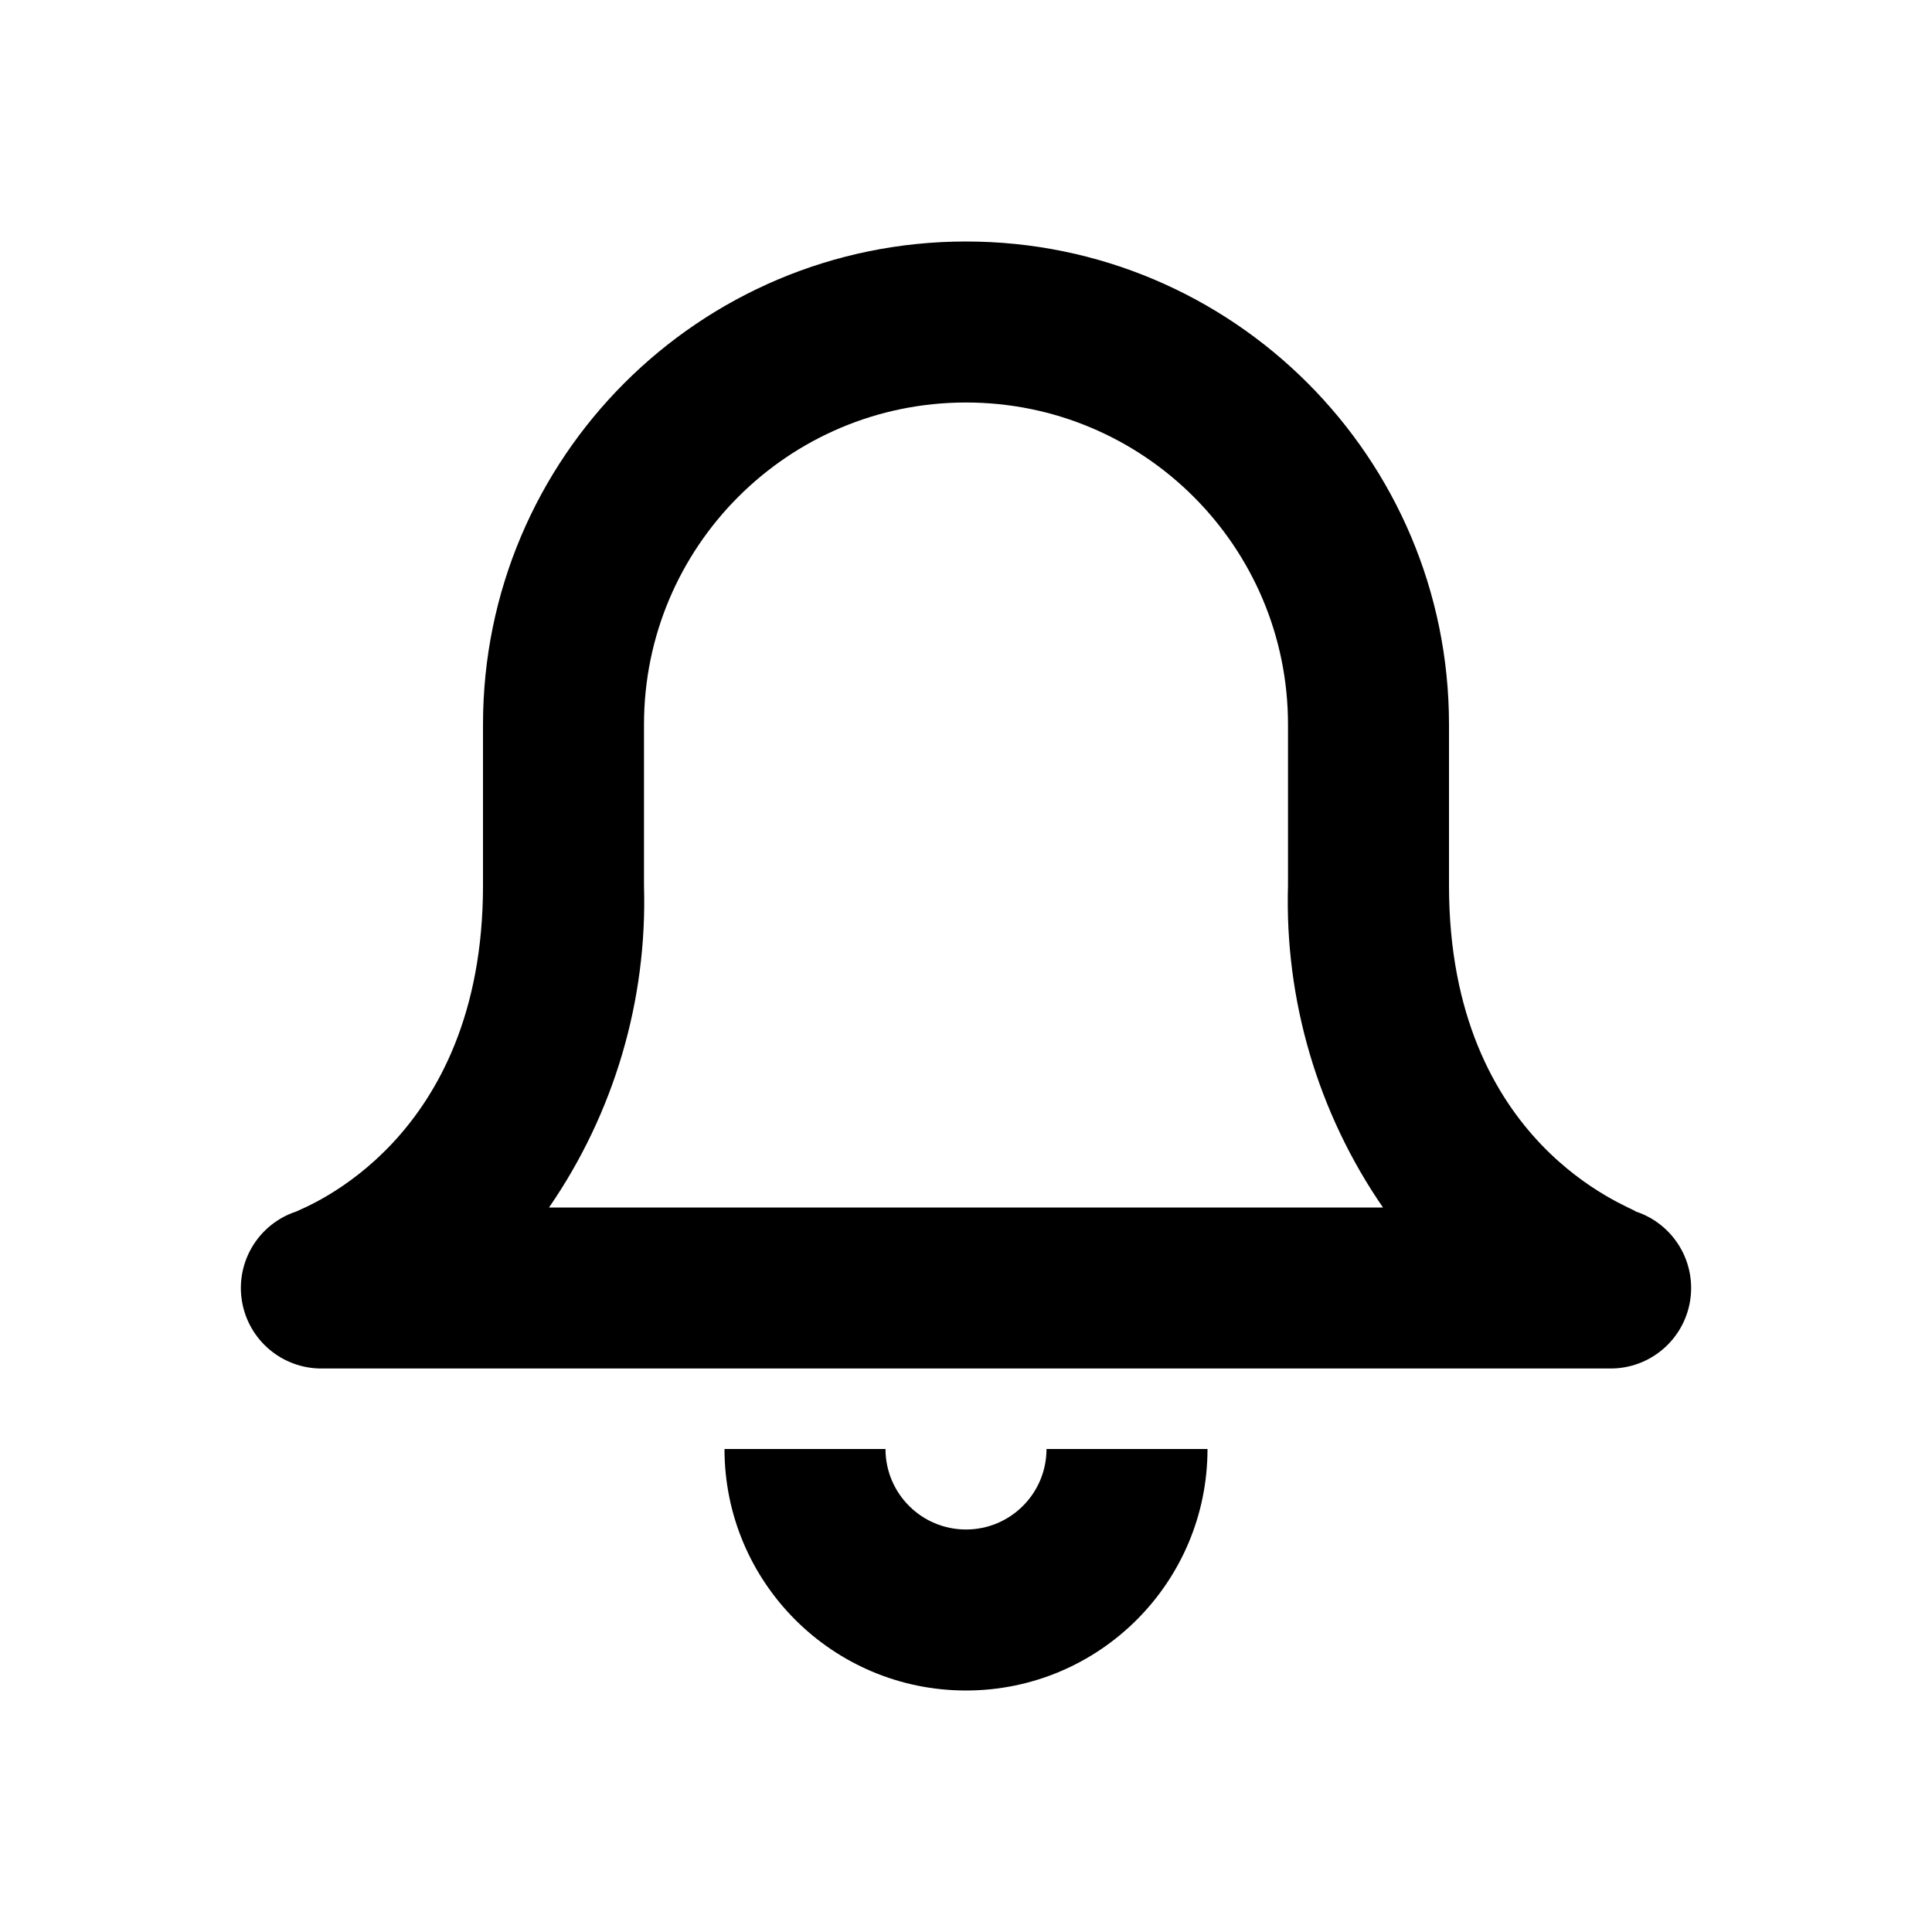
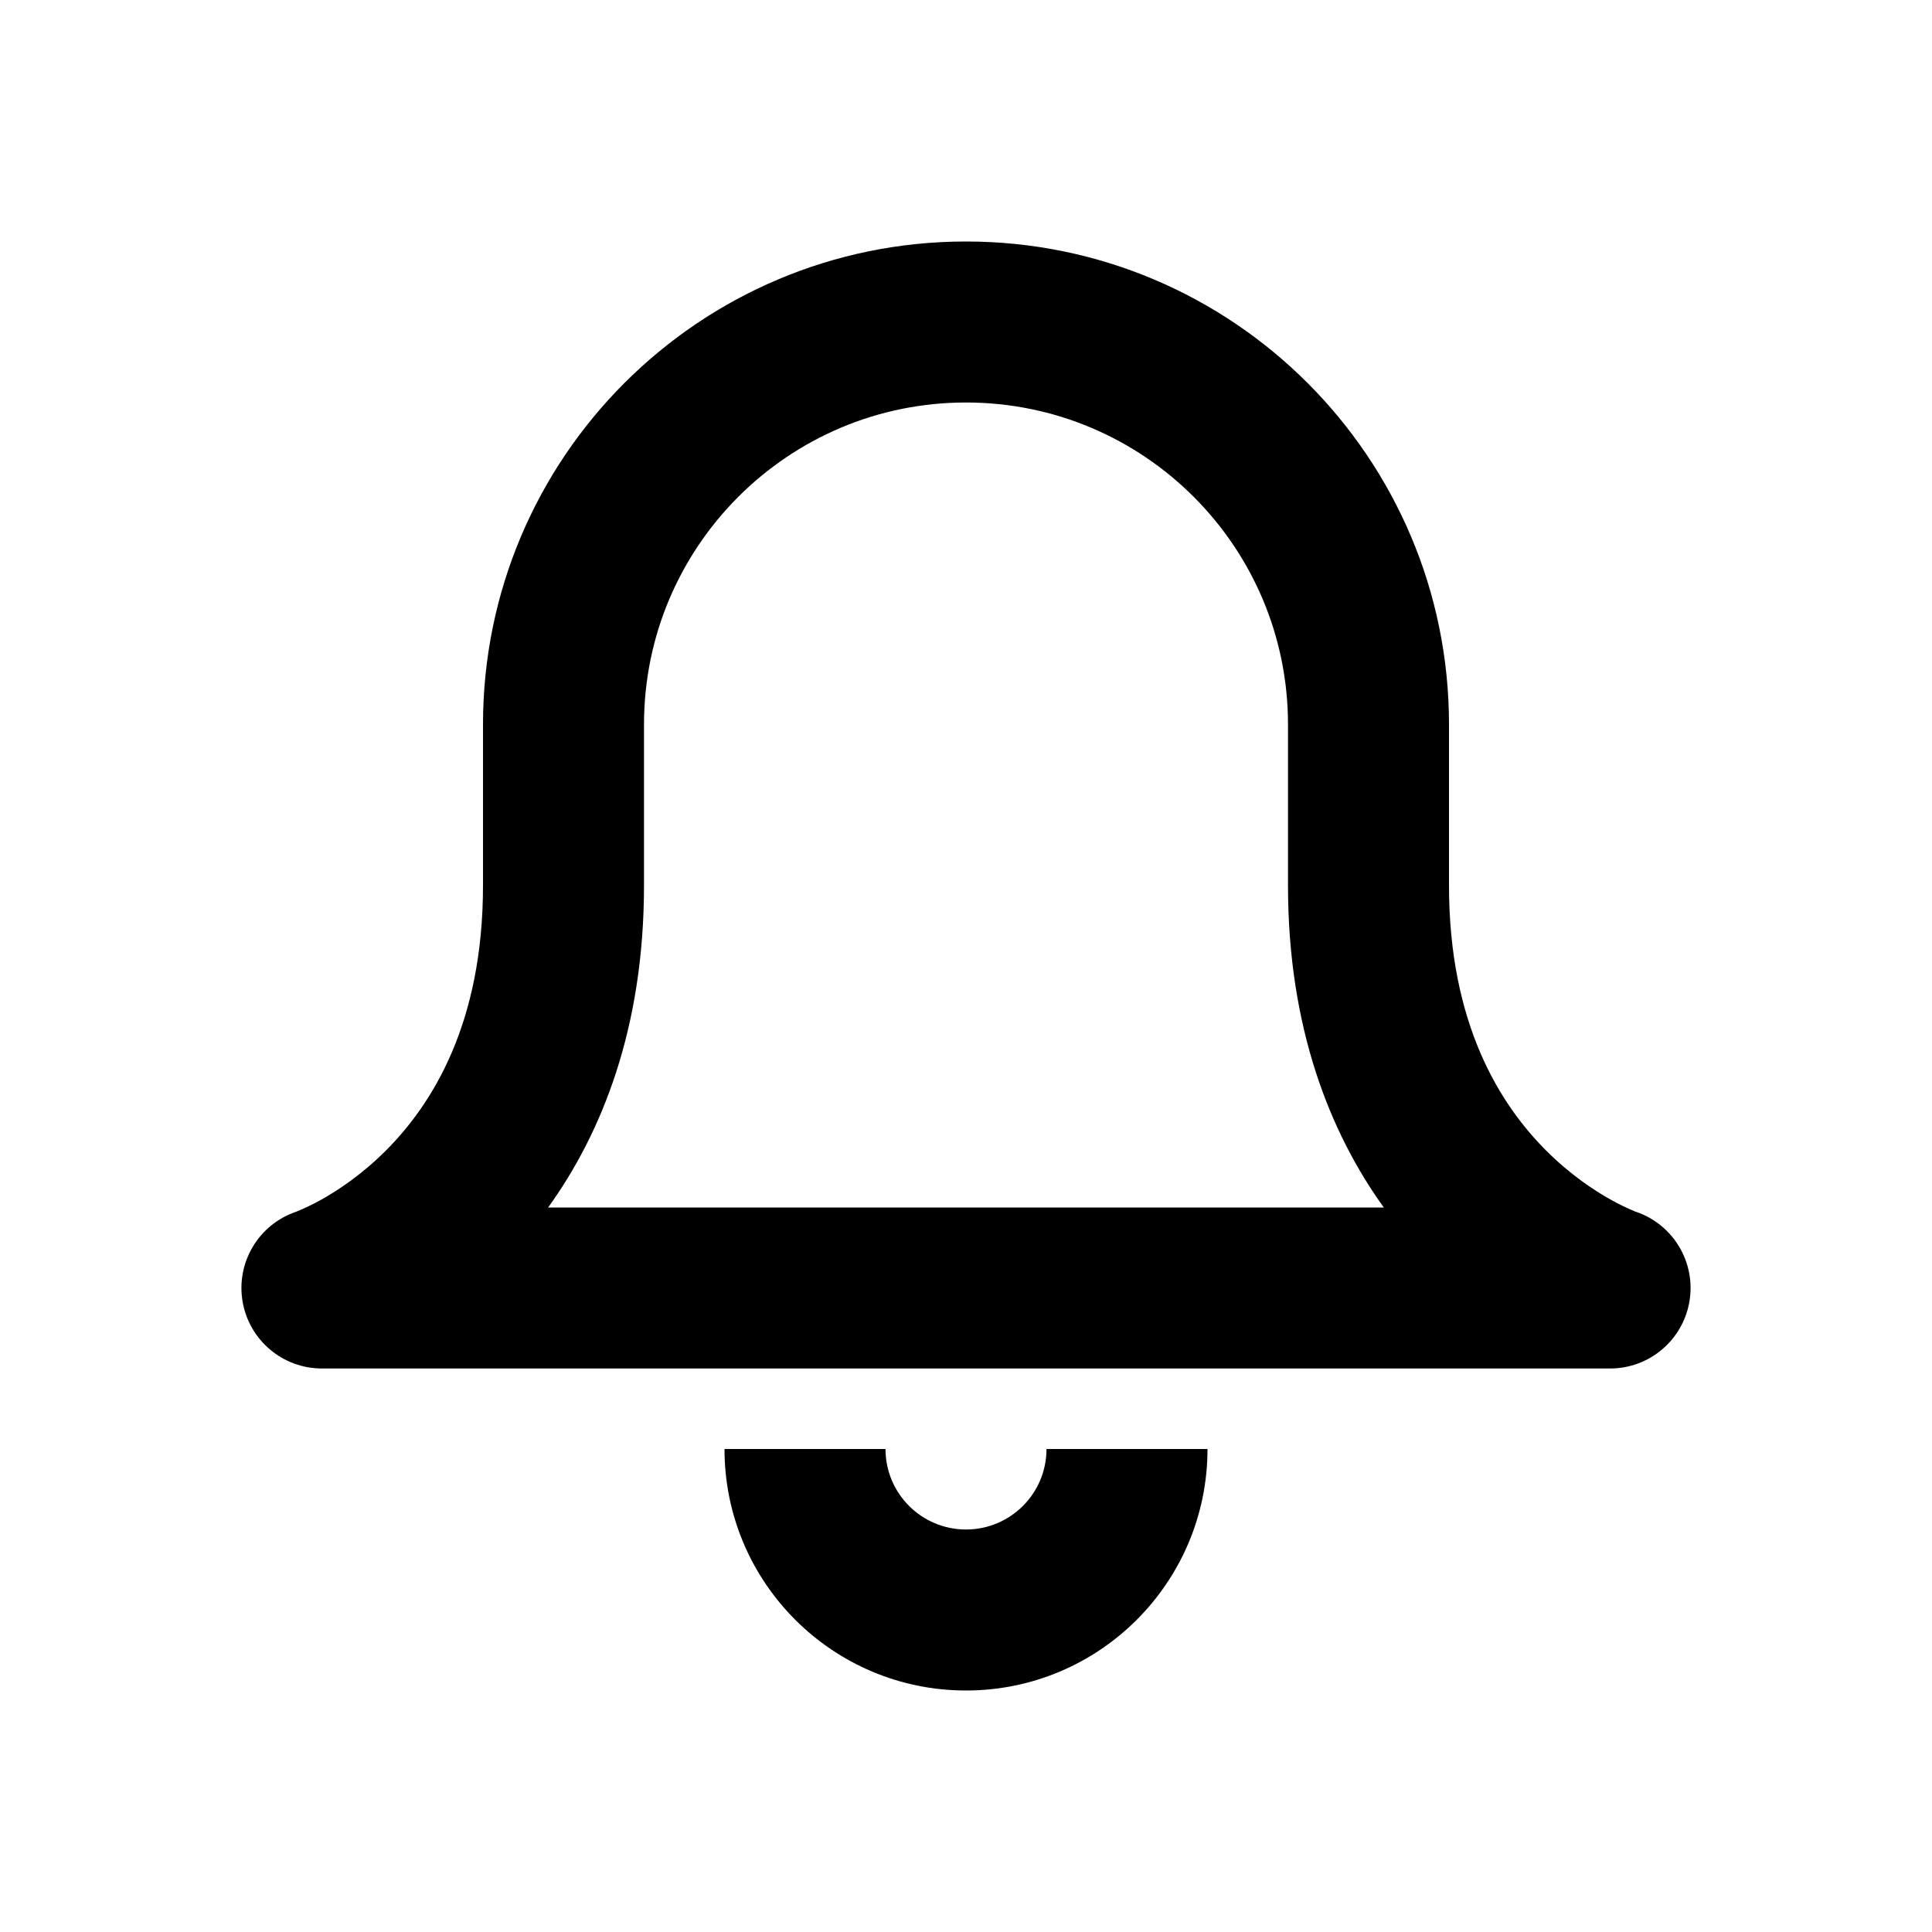
- <svg xmlns="http://www.w3.org/2000/svg" width="24" height="24" viewBox="0 0 24 24">
-   <path d="M20,17H4a1,1,0,0,1-.32-1.95C3.77,15,6,14.19,6,11V9A6,6,0,0,1,18,9v2c0,3.24,2.29,4,2.32,4.05A1,1,0,0,1,20,17ZM6.82,15H17.18A6.7,6.7,0,0,1,16,11V9A4,4,0,0,0,8,9v2A6.7,6.7,0,0,1,6.82,15ZM15,18H13a1,1,0,0,1-2,0H9a3,3,0,0,0,6,0Z" />
+ <svg xmlns="http://www.w3.org/2000/svg" width="24" height="24" viewBox="0 0 24 24" fill="currentColor">
+   <path fill-rule="evenodd" clip-rule="evenodd" d="M11 18a1 1 0 1 0 2 0h2a3 3 0 1 1-6 0h2zM12 5a4 4 0 0 0-4 4v2c0 1.773-.524 3.074-1.191 4H17.19C16.524 14.074 16 12.773 16 11V9a4 4 0 0 0-4-4zm8.317 10.052l.008.002h-.002l-.003-.001-.002-.001zm-16.642.002c.001 0 .003 0 .005-.002a2.756 2.756 0 0 0 .303-.145c.217-.12.513-.317.81-.614C5.368 13.718 6 12.717 6 11V9a6 6 0 1 1 12 0v2c0 1.717.632 2.718 1.207 3.293.297.297.593.494.81.614a2.76 2.76 0 0 0 .303.146l.005.001A1 1 0 0 1 20 17H4a1 1 0 0 1-.325-1.946zm.008-.002H3.68l-.003.002h-.003.001l.008-.002z" />
</svg>
